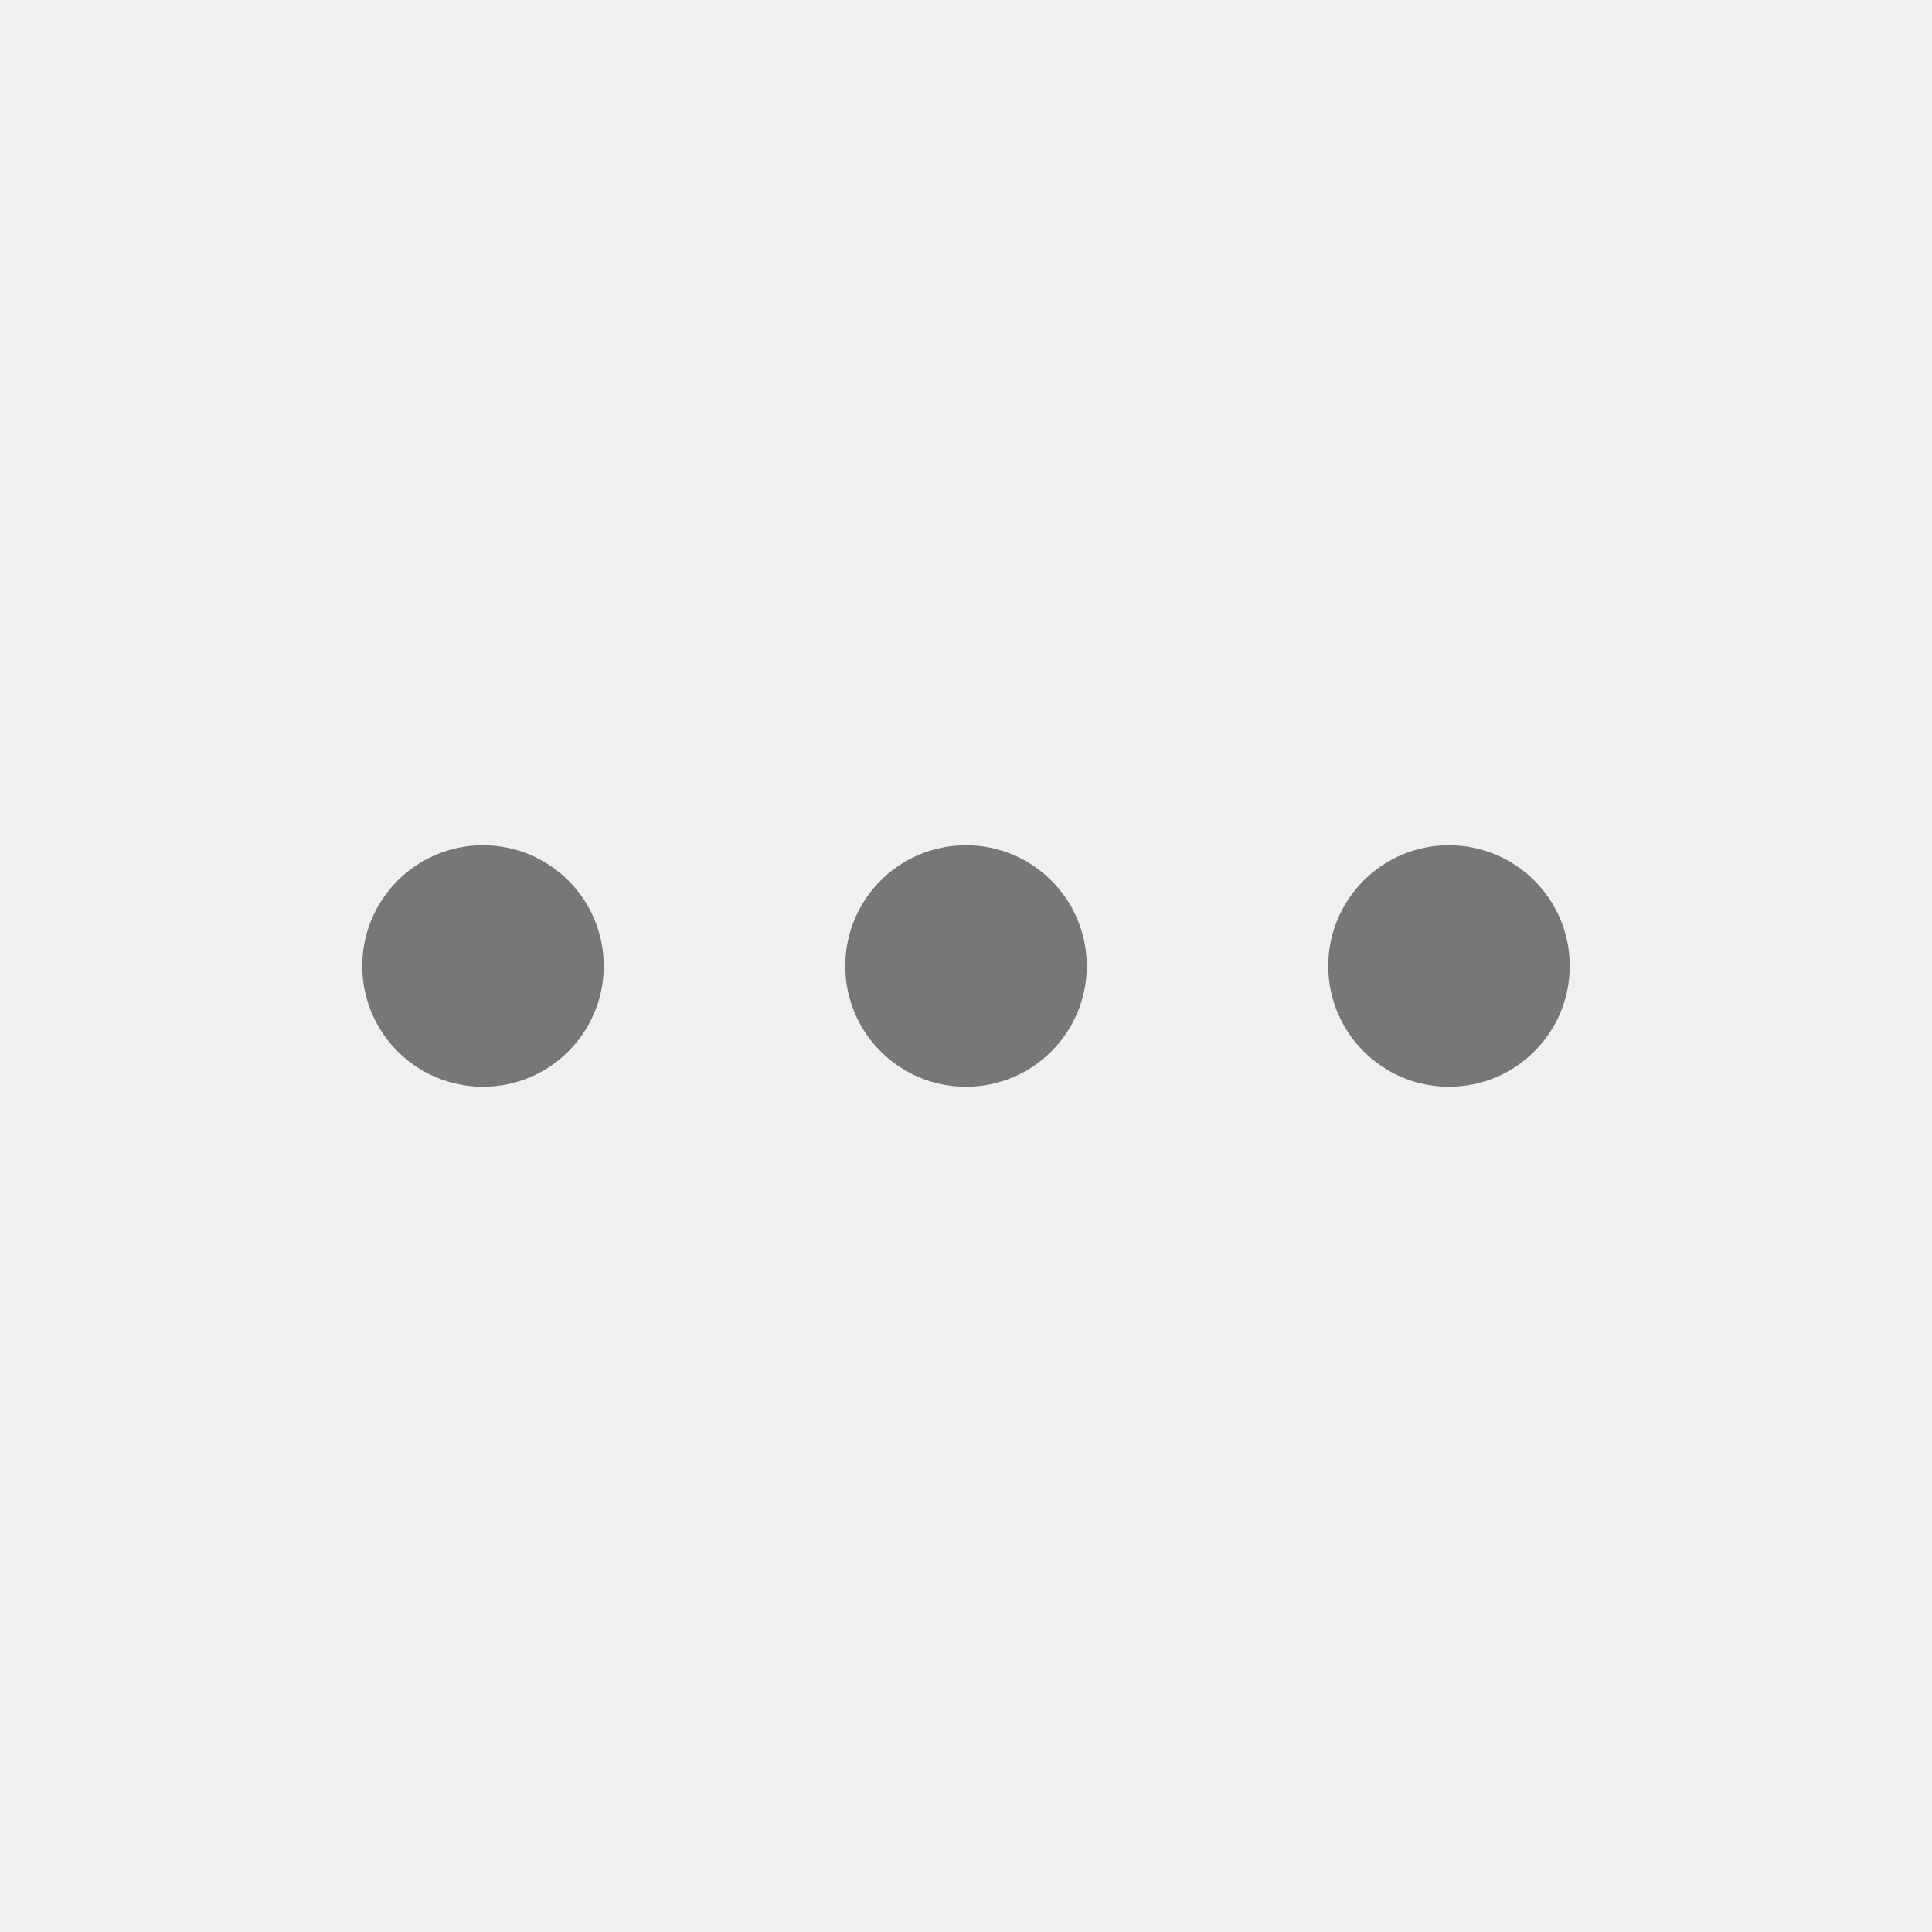
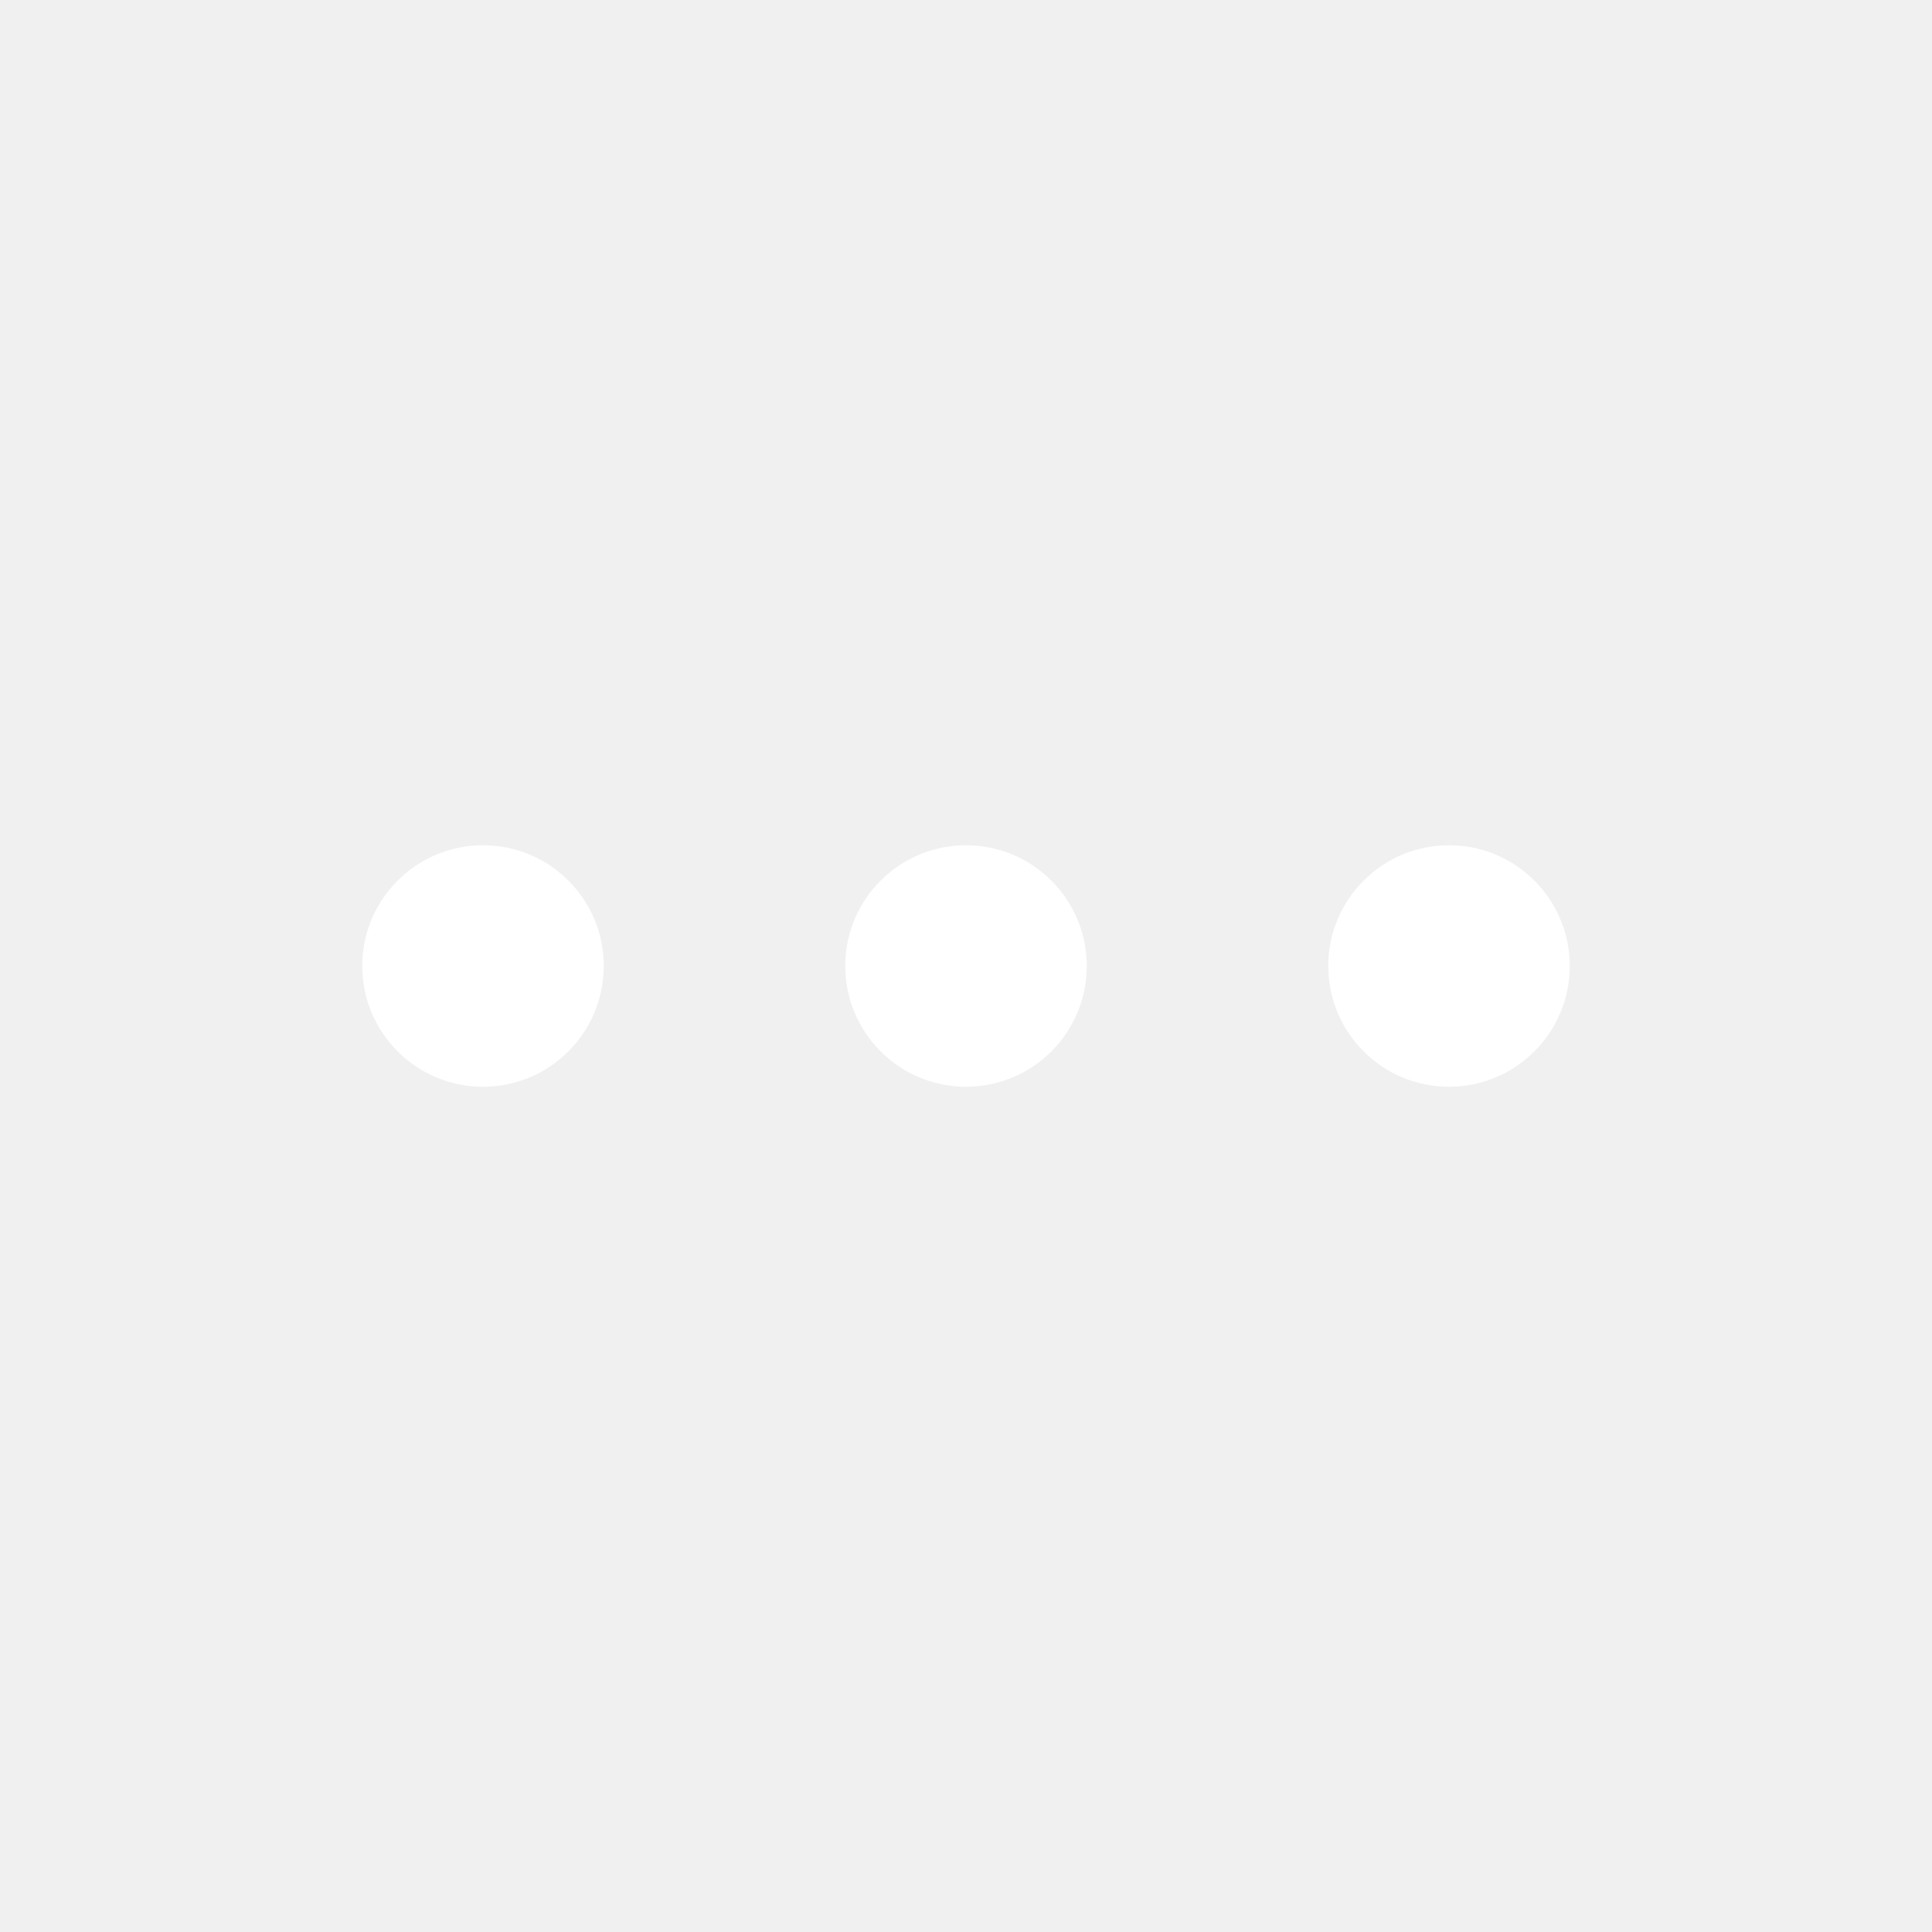
- <svg xmlns="http://www.w3.org/2000/svg" aria-label="More options" class="x1lliihq x1n2onr6 x5n08af" fill="#777" height="24" role="img" viewBox="0 0 24 24" width="24">
+ <svg xmlns="http://www.w3.org/2000/svg" aria-label="More options" class="x1lliihq x1n2onr6 x5n08af" fill="white" height="24" role="img" viewBox="0 0 24 24" width="24">
  <circle cx="12" cy="12" r="1.5" />
  <circle cx="6" cy="12" r="1.5" />
  <circle cx="18" cy="12" r="1.5" />
</svg>
